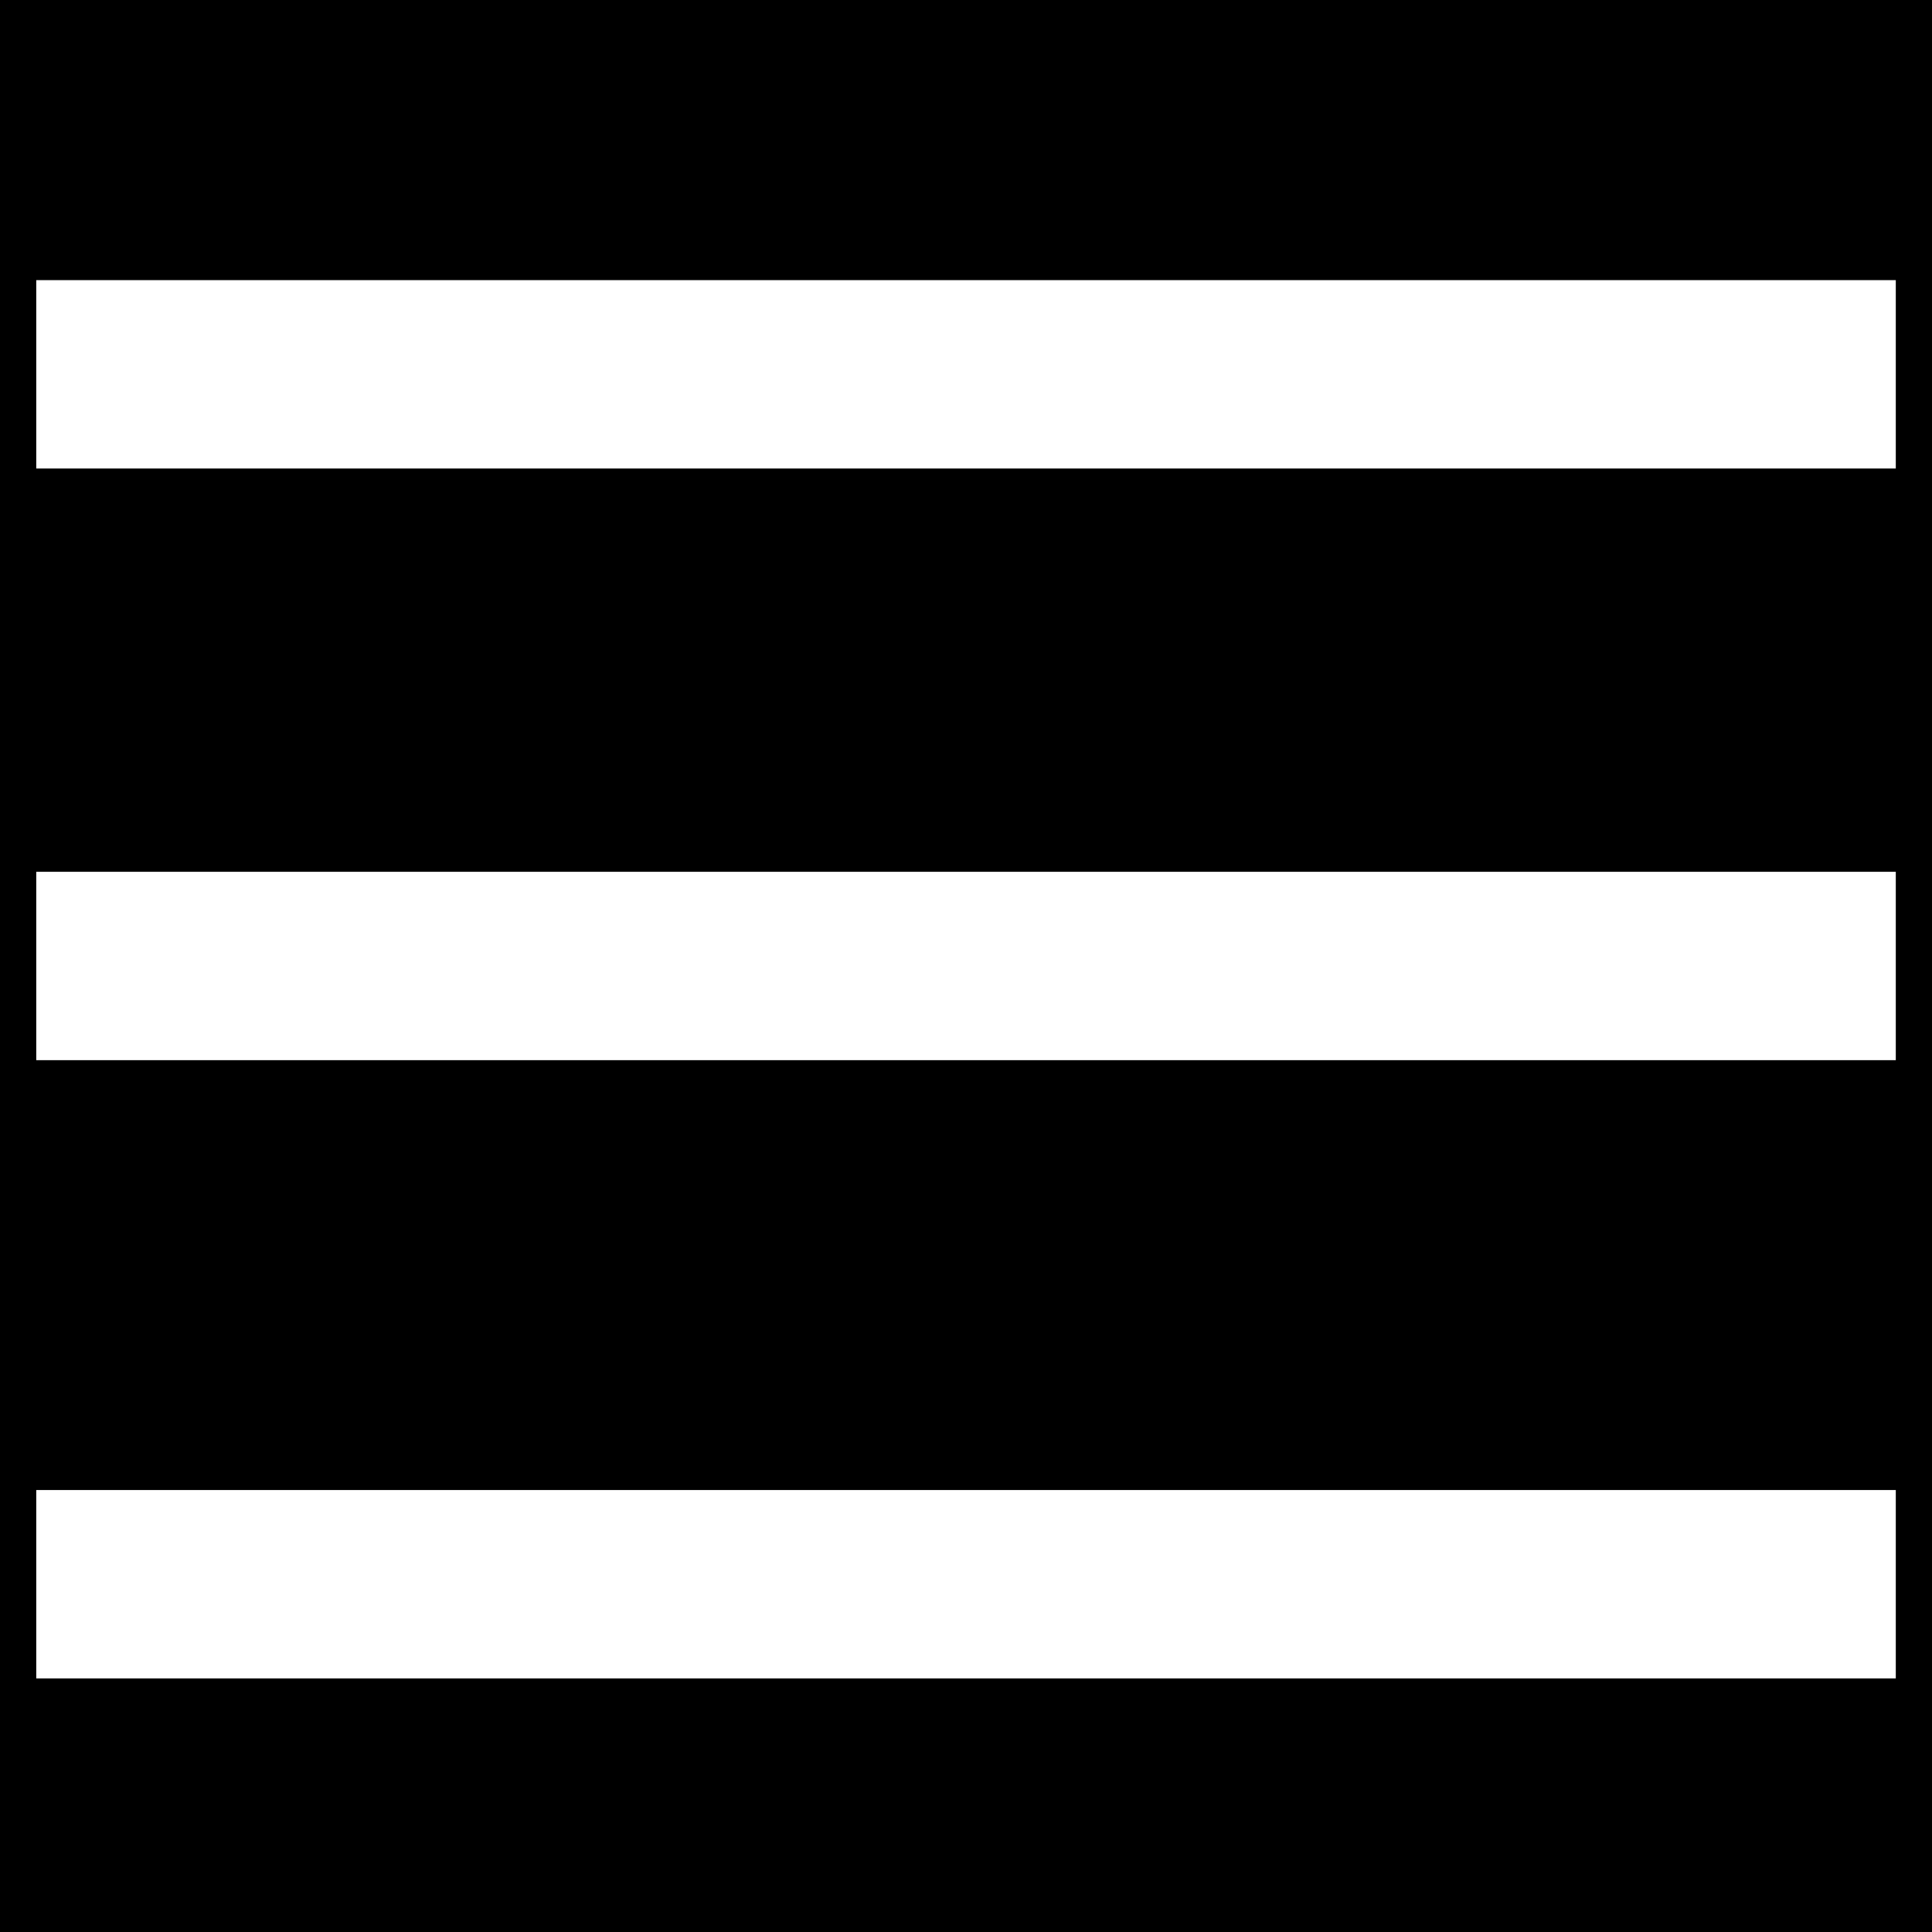
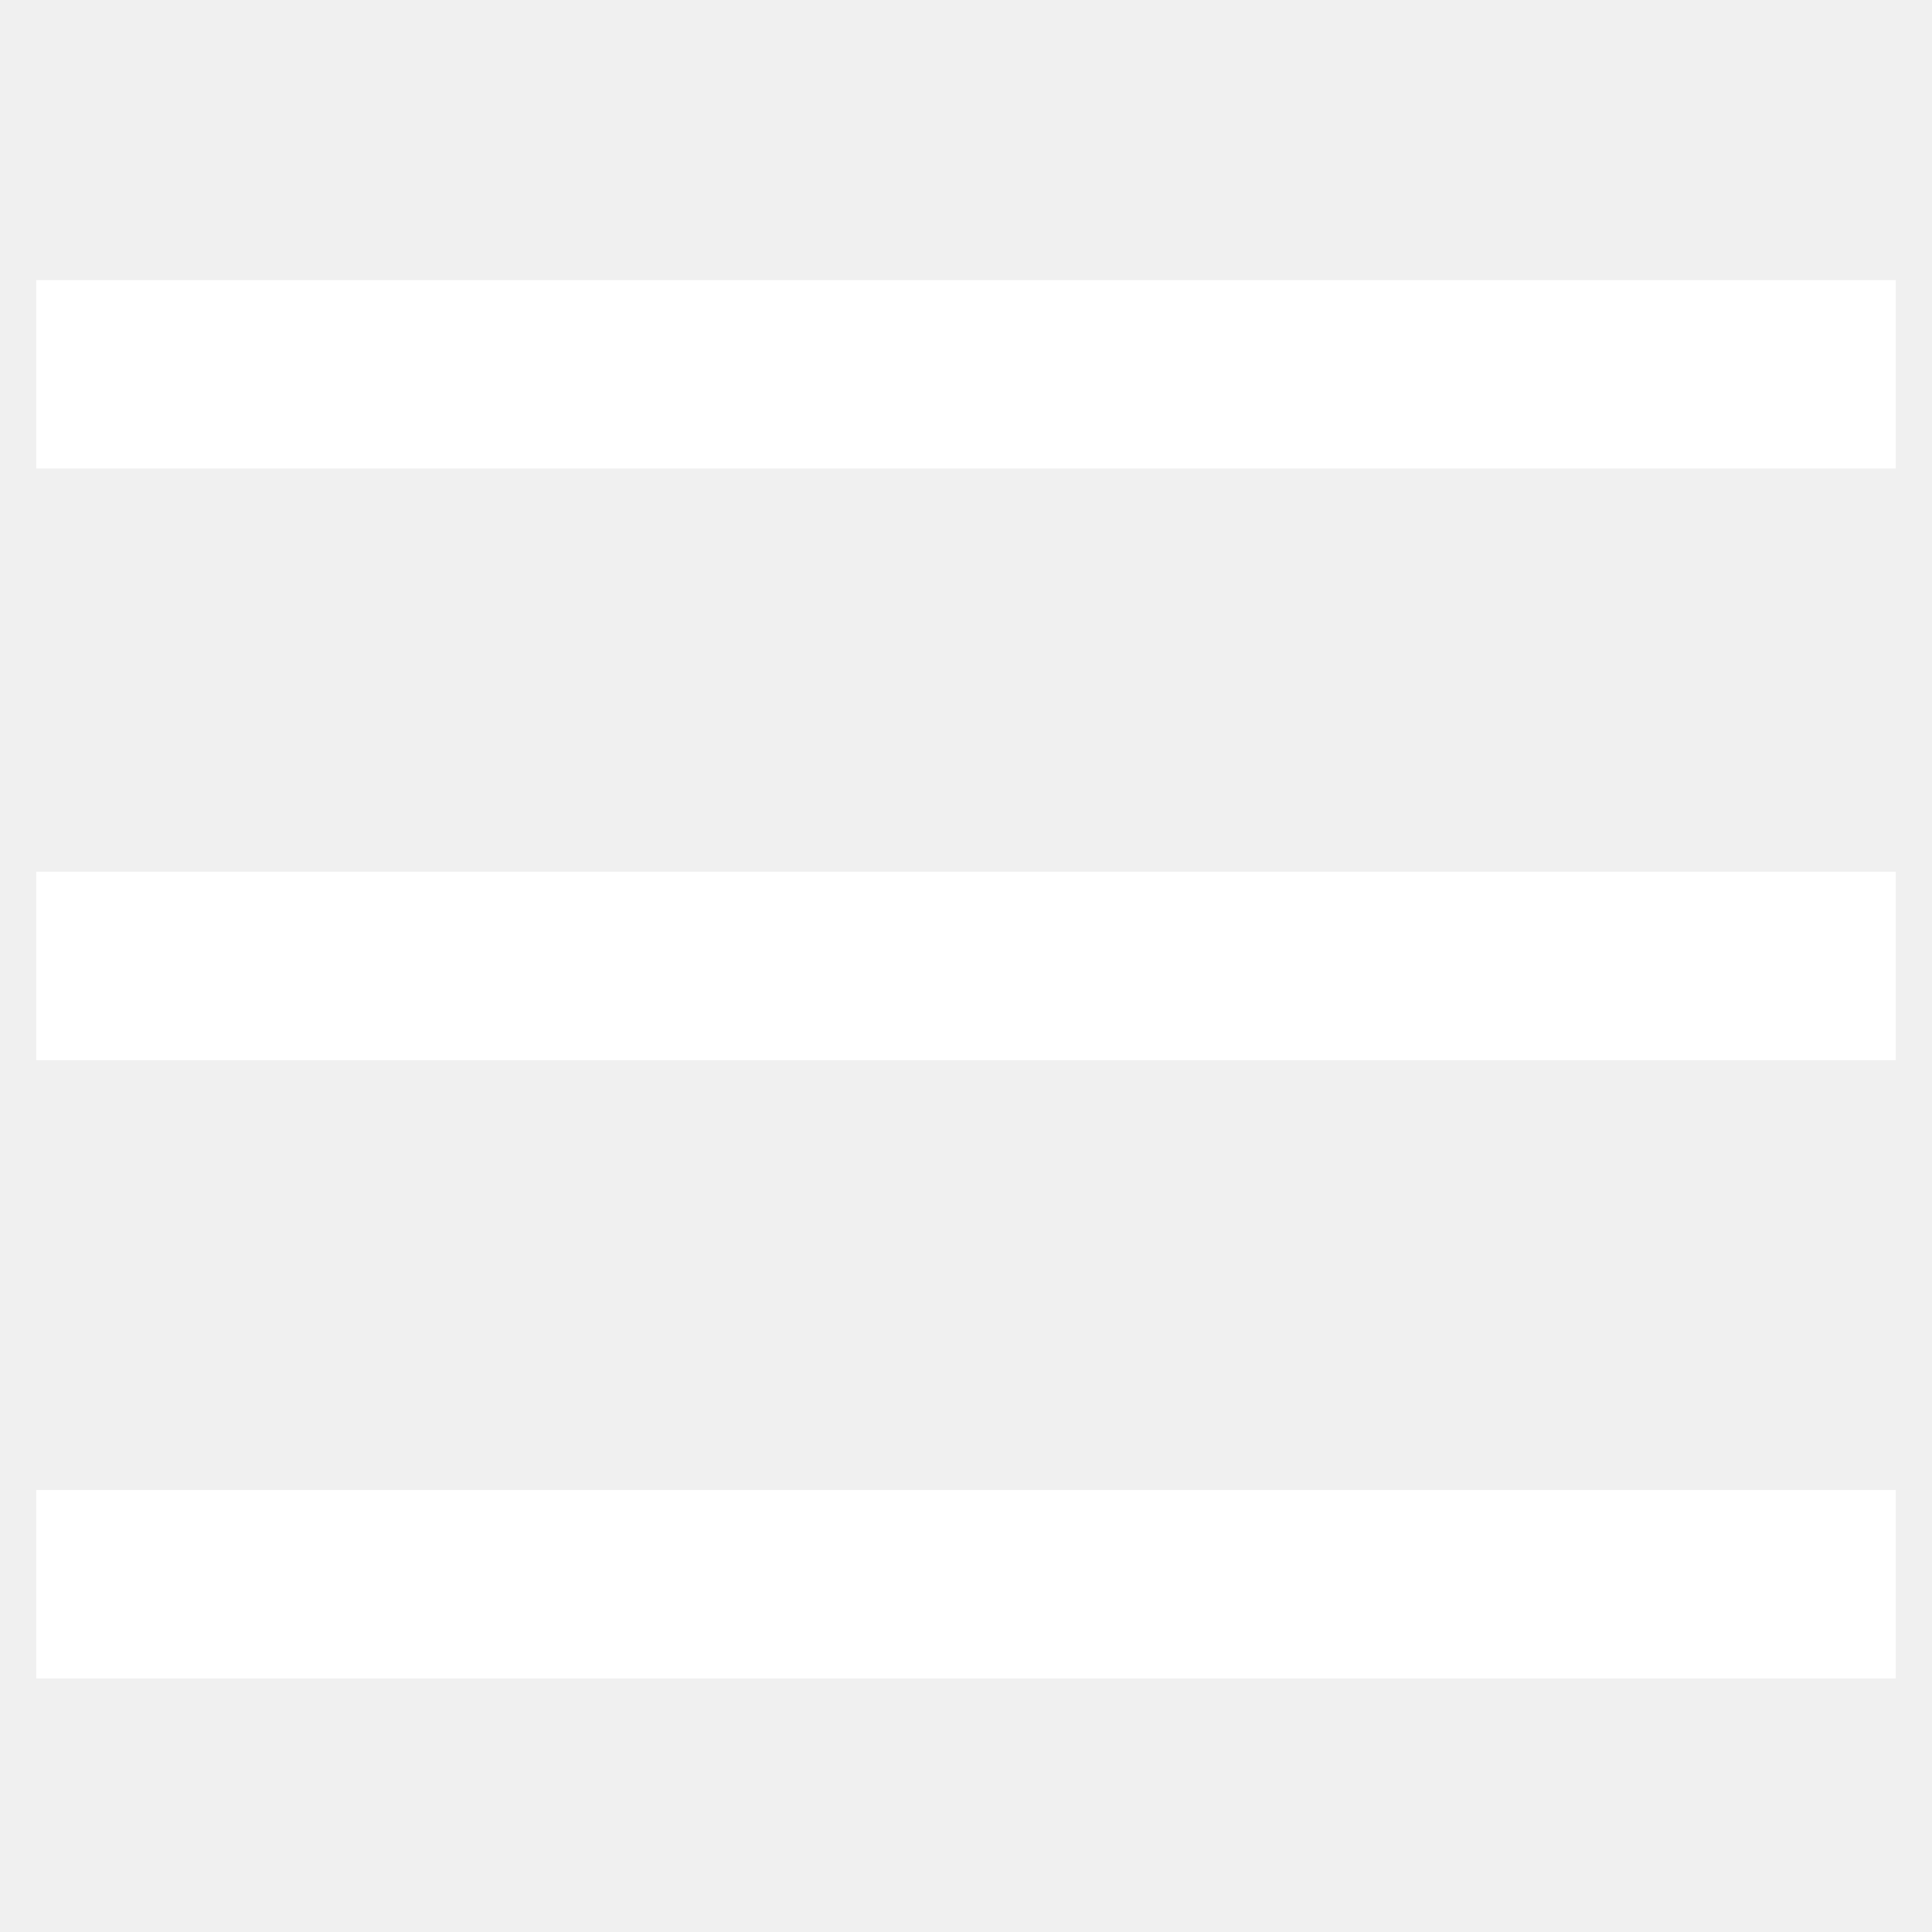
<svg xmlns="http://www.w3.org/2000/svg" width="50" height="50">
-   <g>
-     <rect fill="#000000" id="canvas_background" height="52" width="52" y="-1" x="-1" />
-     <g display="none" overflow="visible" y="0" x="0" height="100%" width="100%" id="canvasGrid">
-       <rect fill="url(#gridpattern)" stroke-width="0" y="0" x="0" height="100%" width="100%" />
-     </g>
-   </g>
  <g>
    <rect id="svg_4" height="3.375" width="46.625" y="8" x="1.688" stroke-width="1.5" stroke="#ffffff" fill="#ffffff" />
    <rect id="svg_5" height="3.375" width="46.625" y="23.312" x="1.688" stroke-width="1.5" stroke="#ffffff" fill="#ffffff" />
    <rect id="svg_8" height="3.375" width="46.625" y="39.312" x="1.688" stroke-width="1.5" stroke="#ffffff" fill="#ffffff" />
  </g>
</svg>
